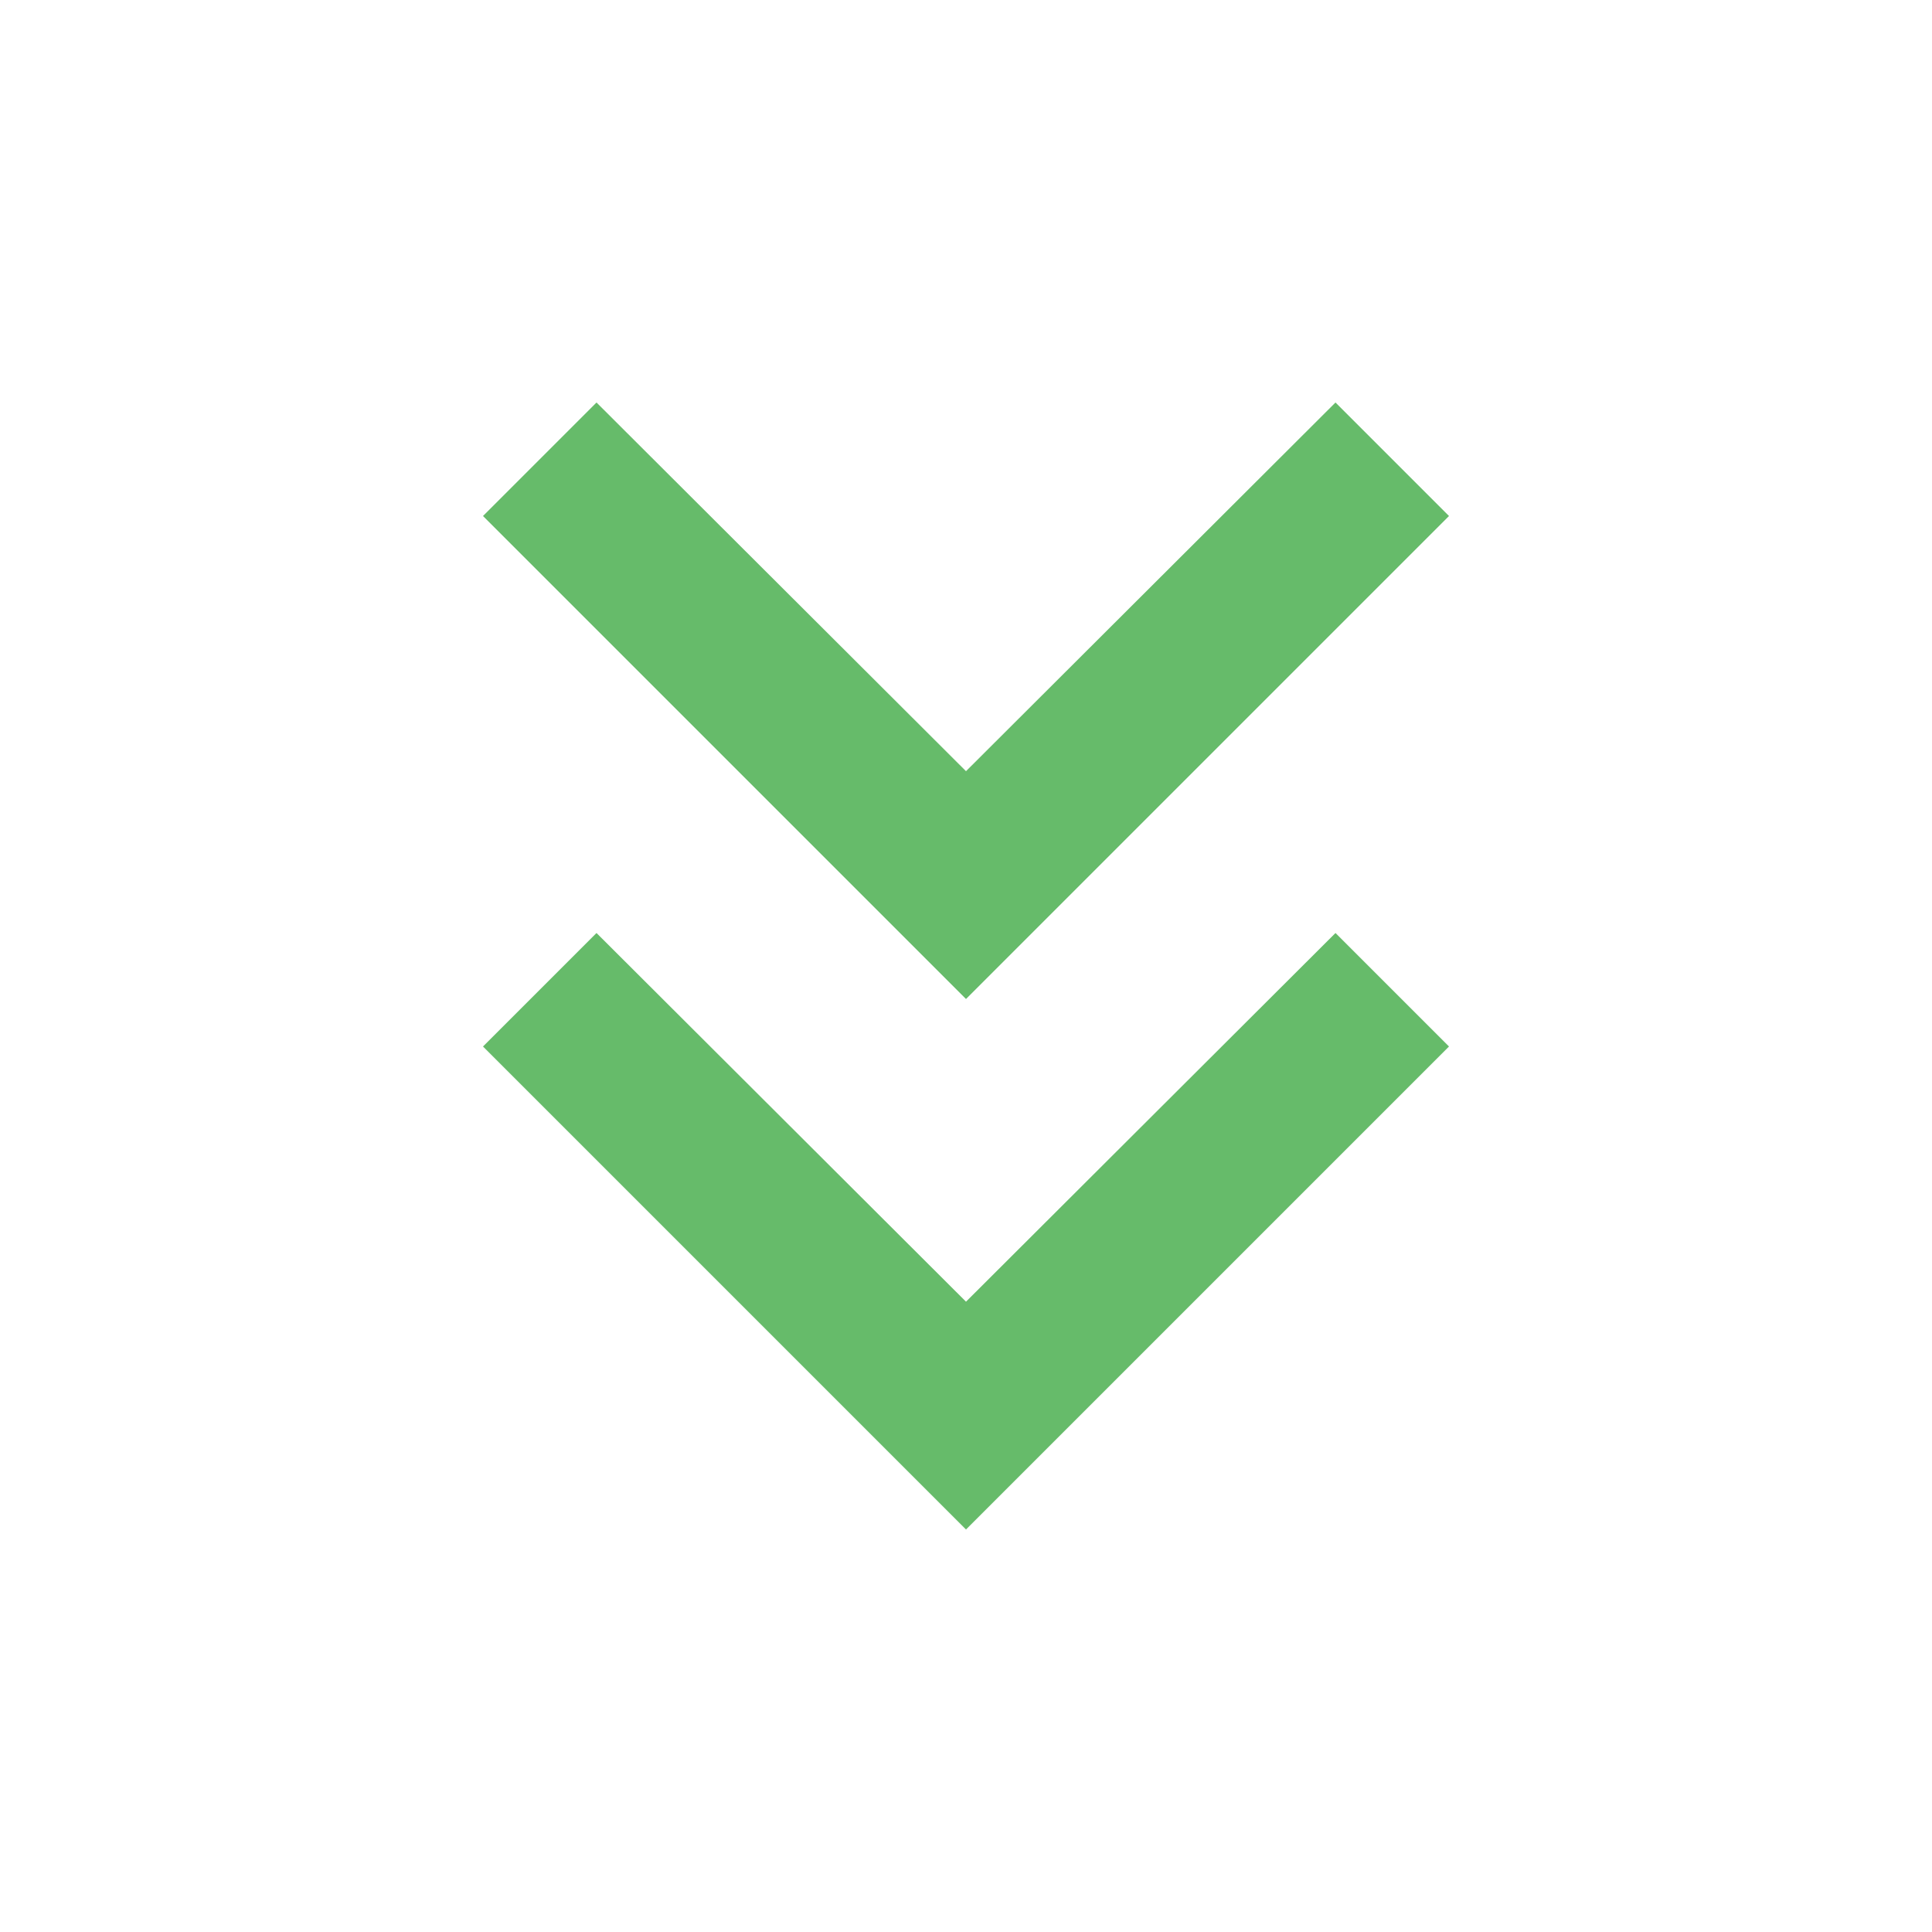
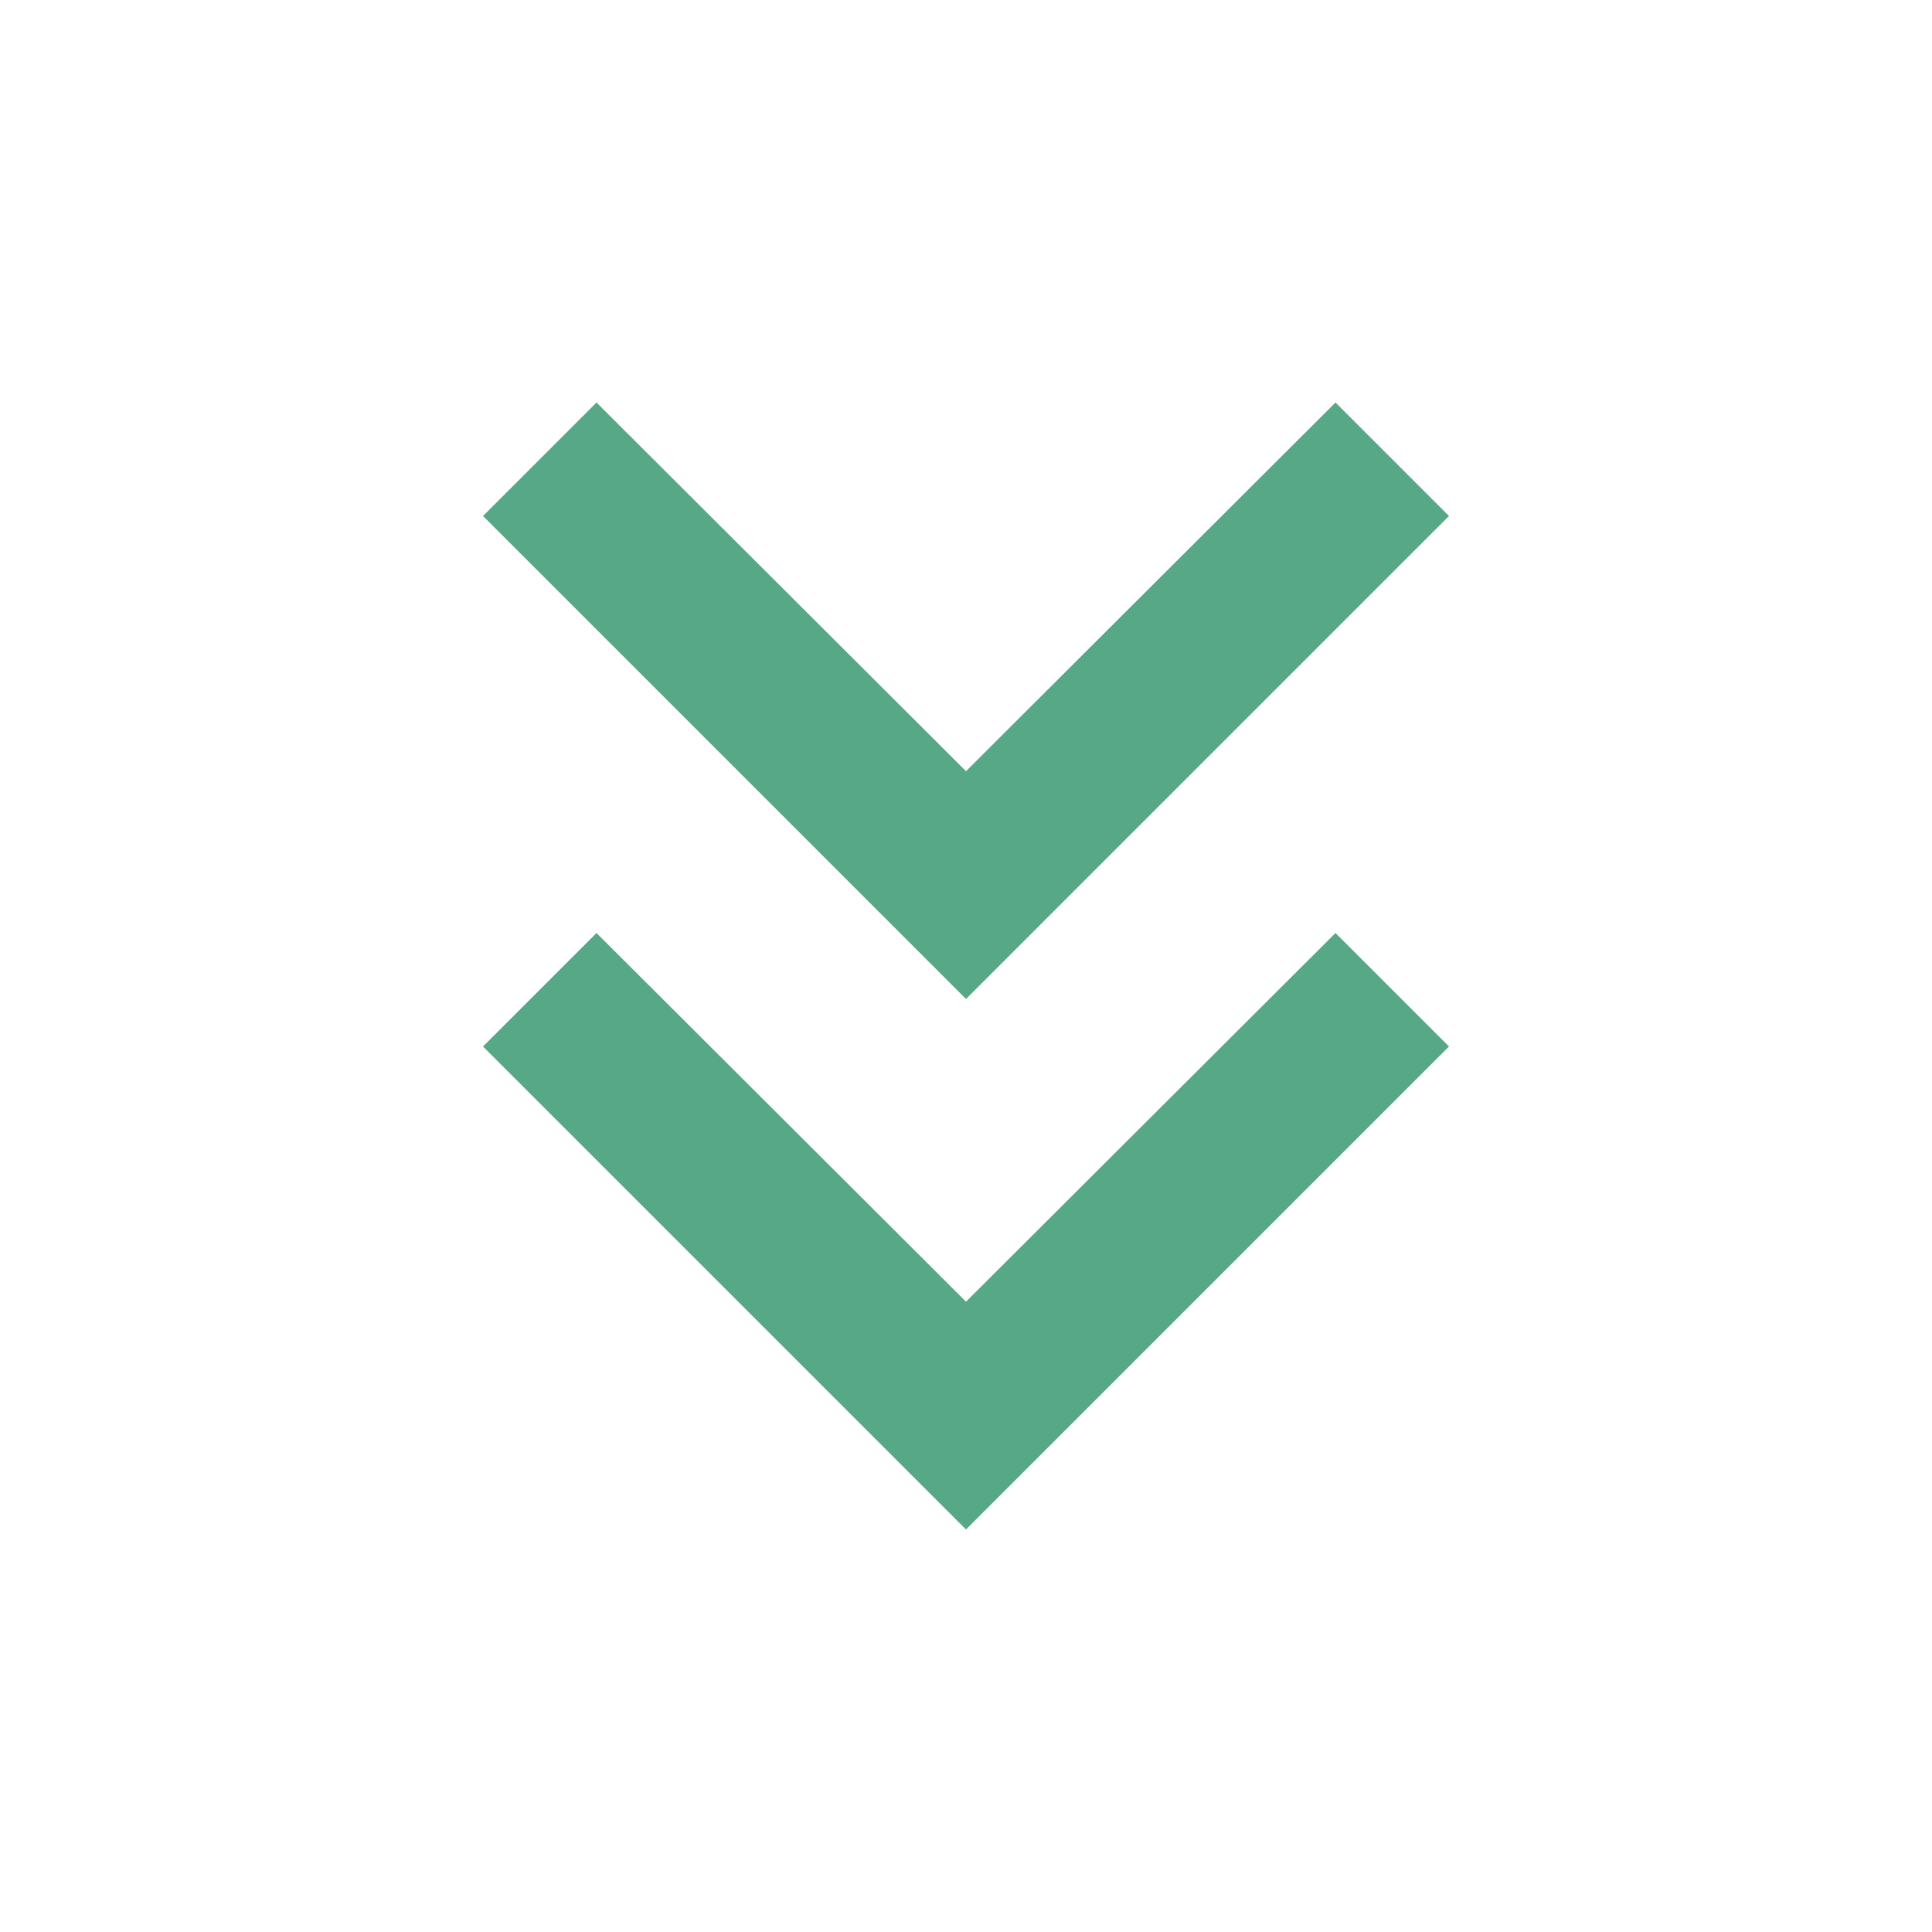
<svg xmlns="http://www.w3.org/2000/svg" height="24" width="24">
  <path fill="none" d="M0 0h24v24H0z" />
-   <g style="fill:#66bb6a;fill-opacity:1">
-     <path style="fill:#66bb6a;fill-opacity:1" d="M18 6.41 16.59 5 12 9.58 7.41 5 6 6.41l6 6z" />
-     <path style="fill:#66bb6a;fill-opacity:1" d="m18 13-1.41-1.41L12 16.17l-4.59-4.58L6 13l6 6z" />
+   <g style="fill:#57a886;fill-opacity:1">
+     <path style="fill:#57a886;fill-opacity:1" d="M18 6.41 16.59 5 12 9.58 7.41 5 6 6.41l6 6z" />
+     <path style="fill:#57a886;fill-opacity:1" d="m18 13-1.41-1.41L12 16.17l-4.59-4.58L6 13l6 6z" />
  </g>
</svg>
